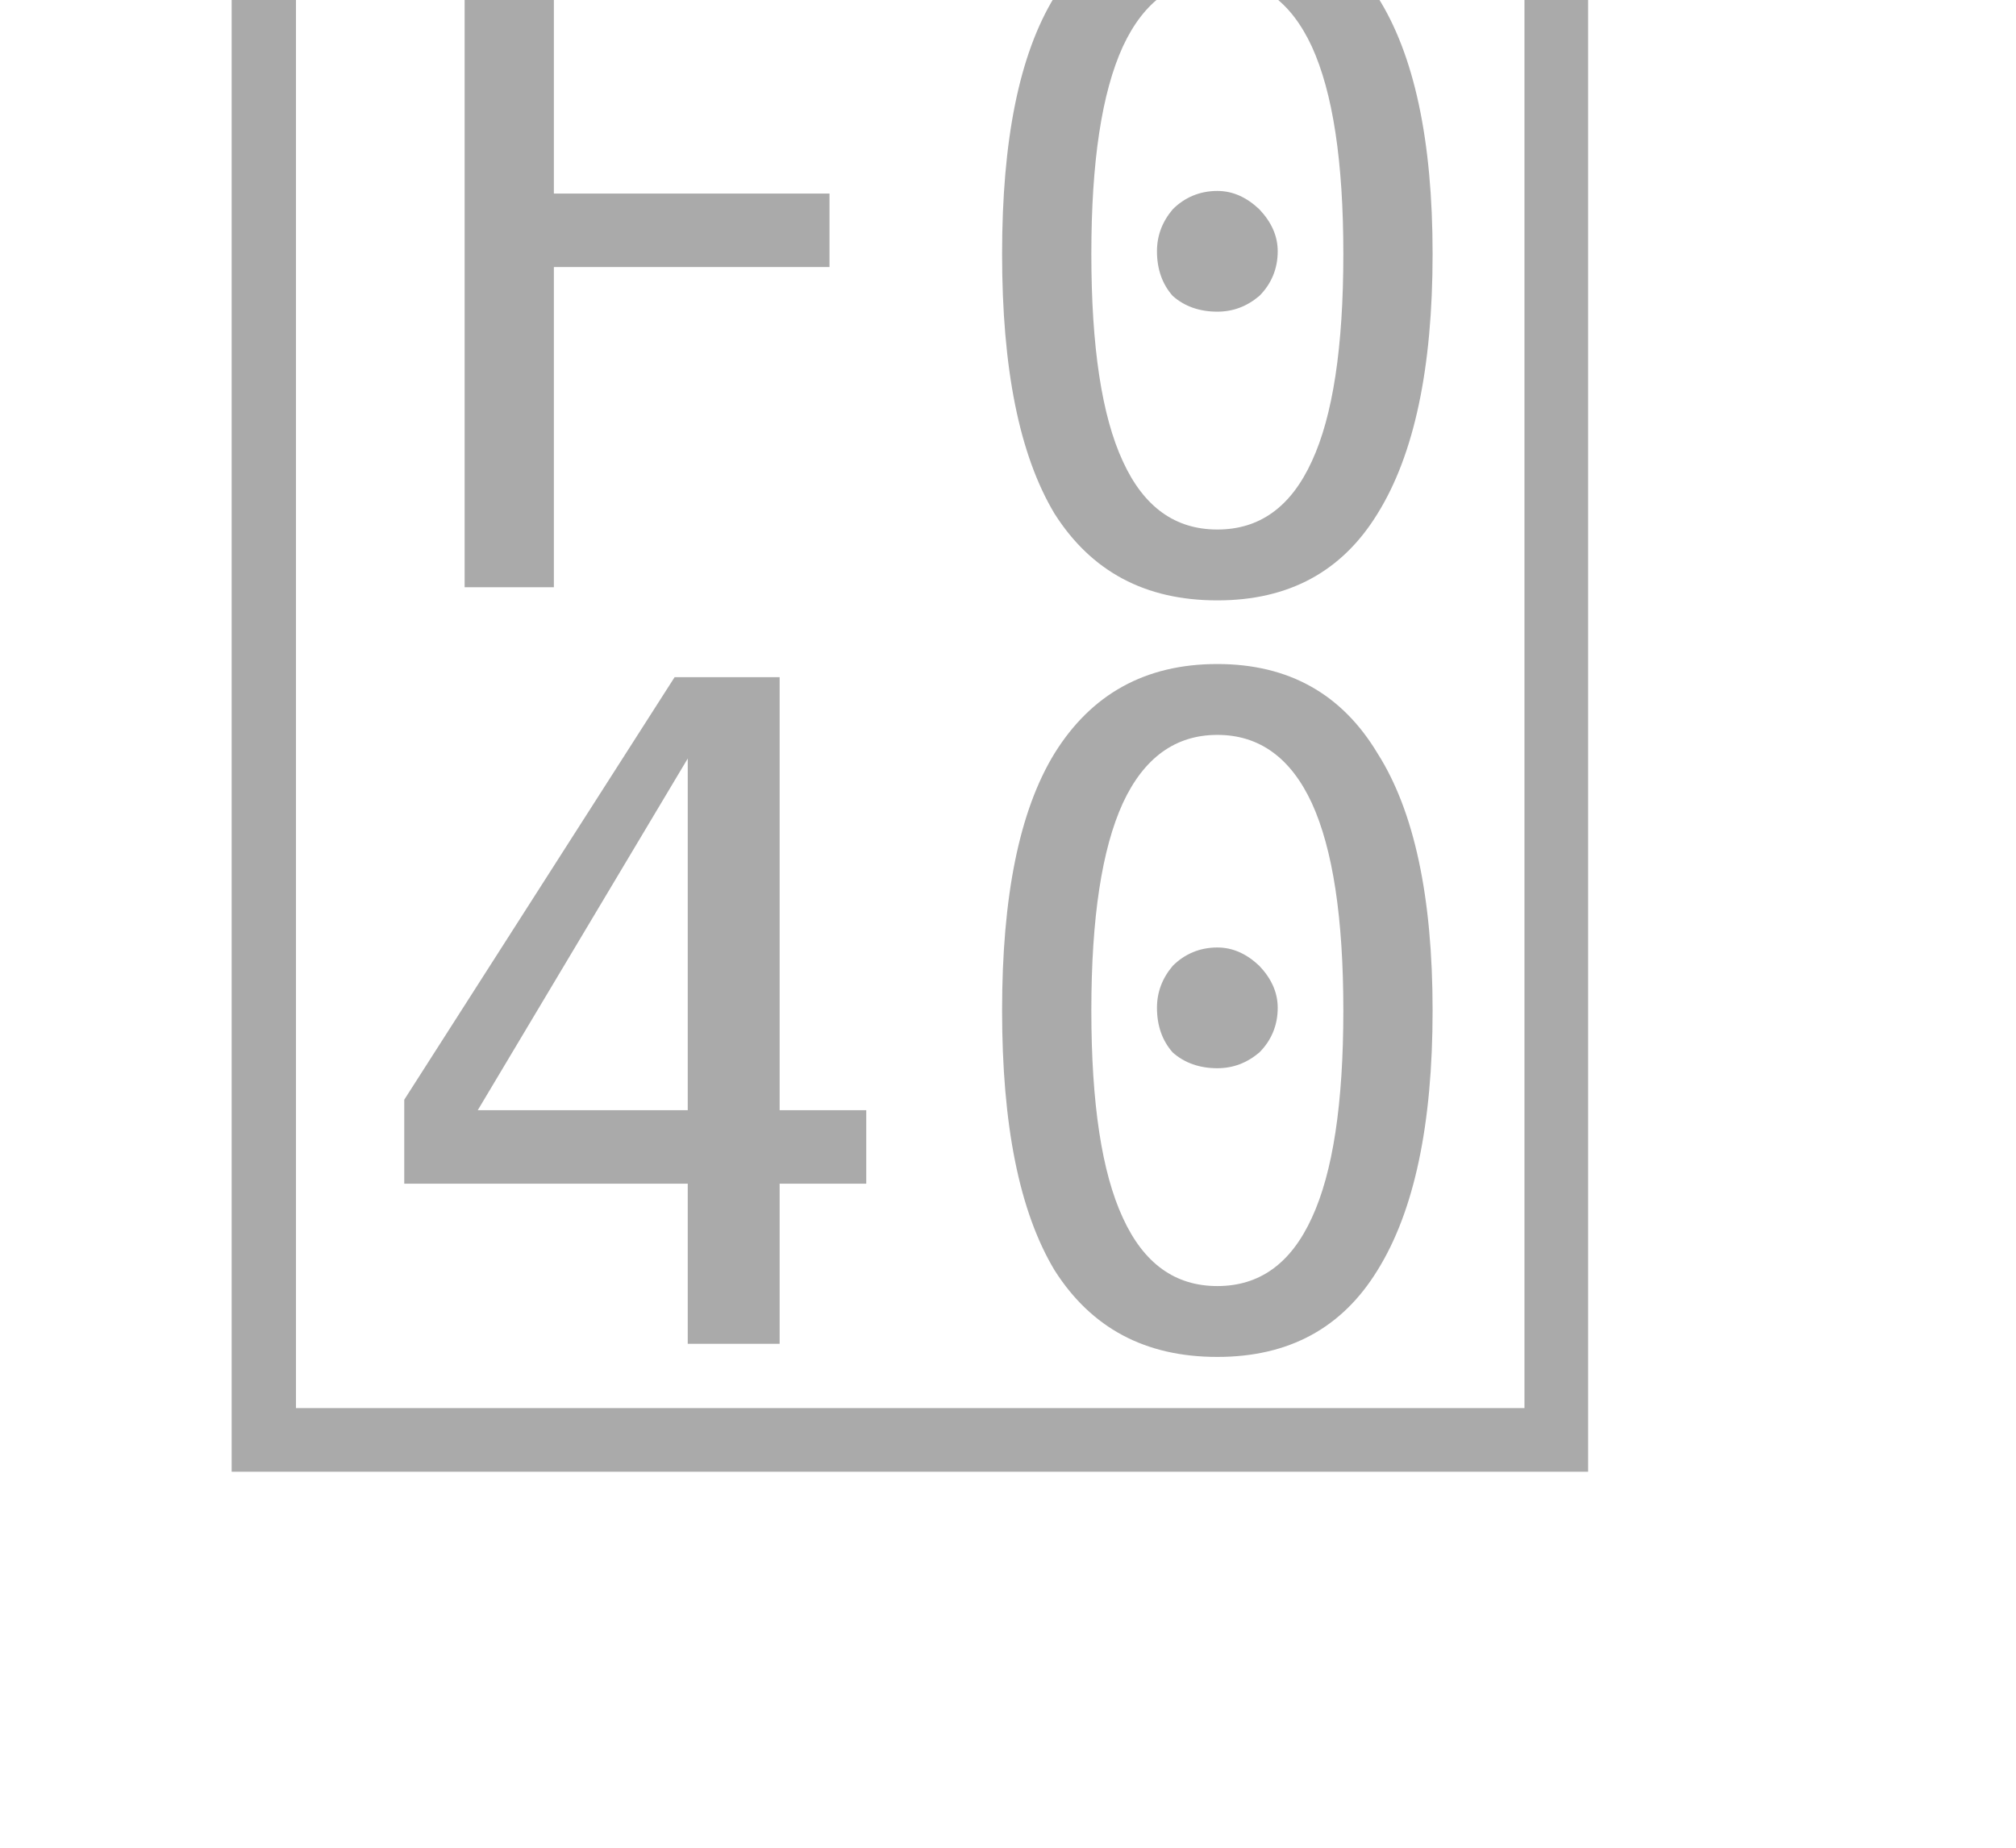
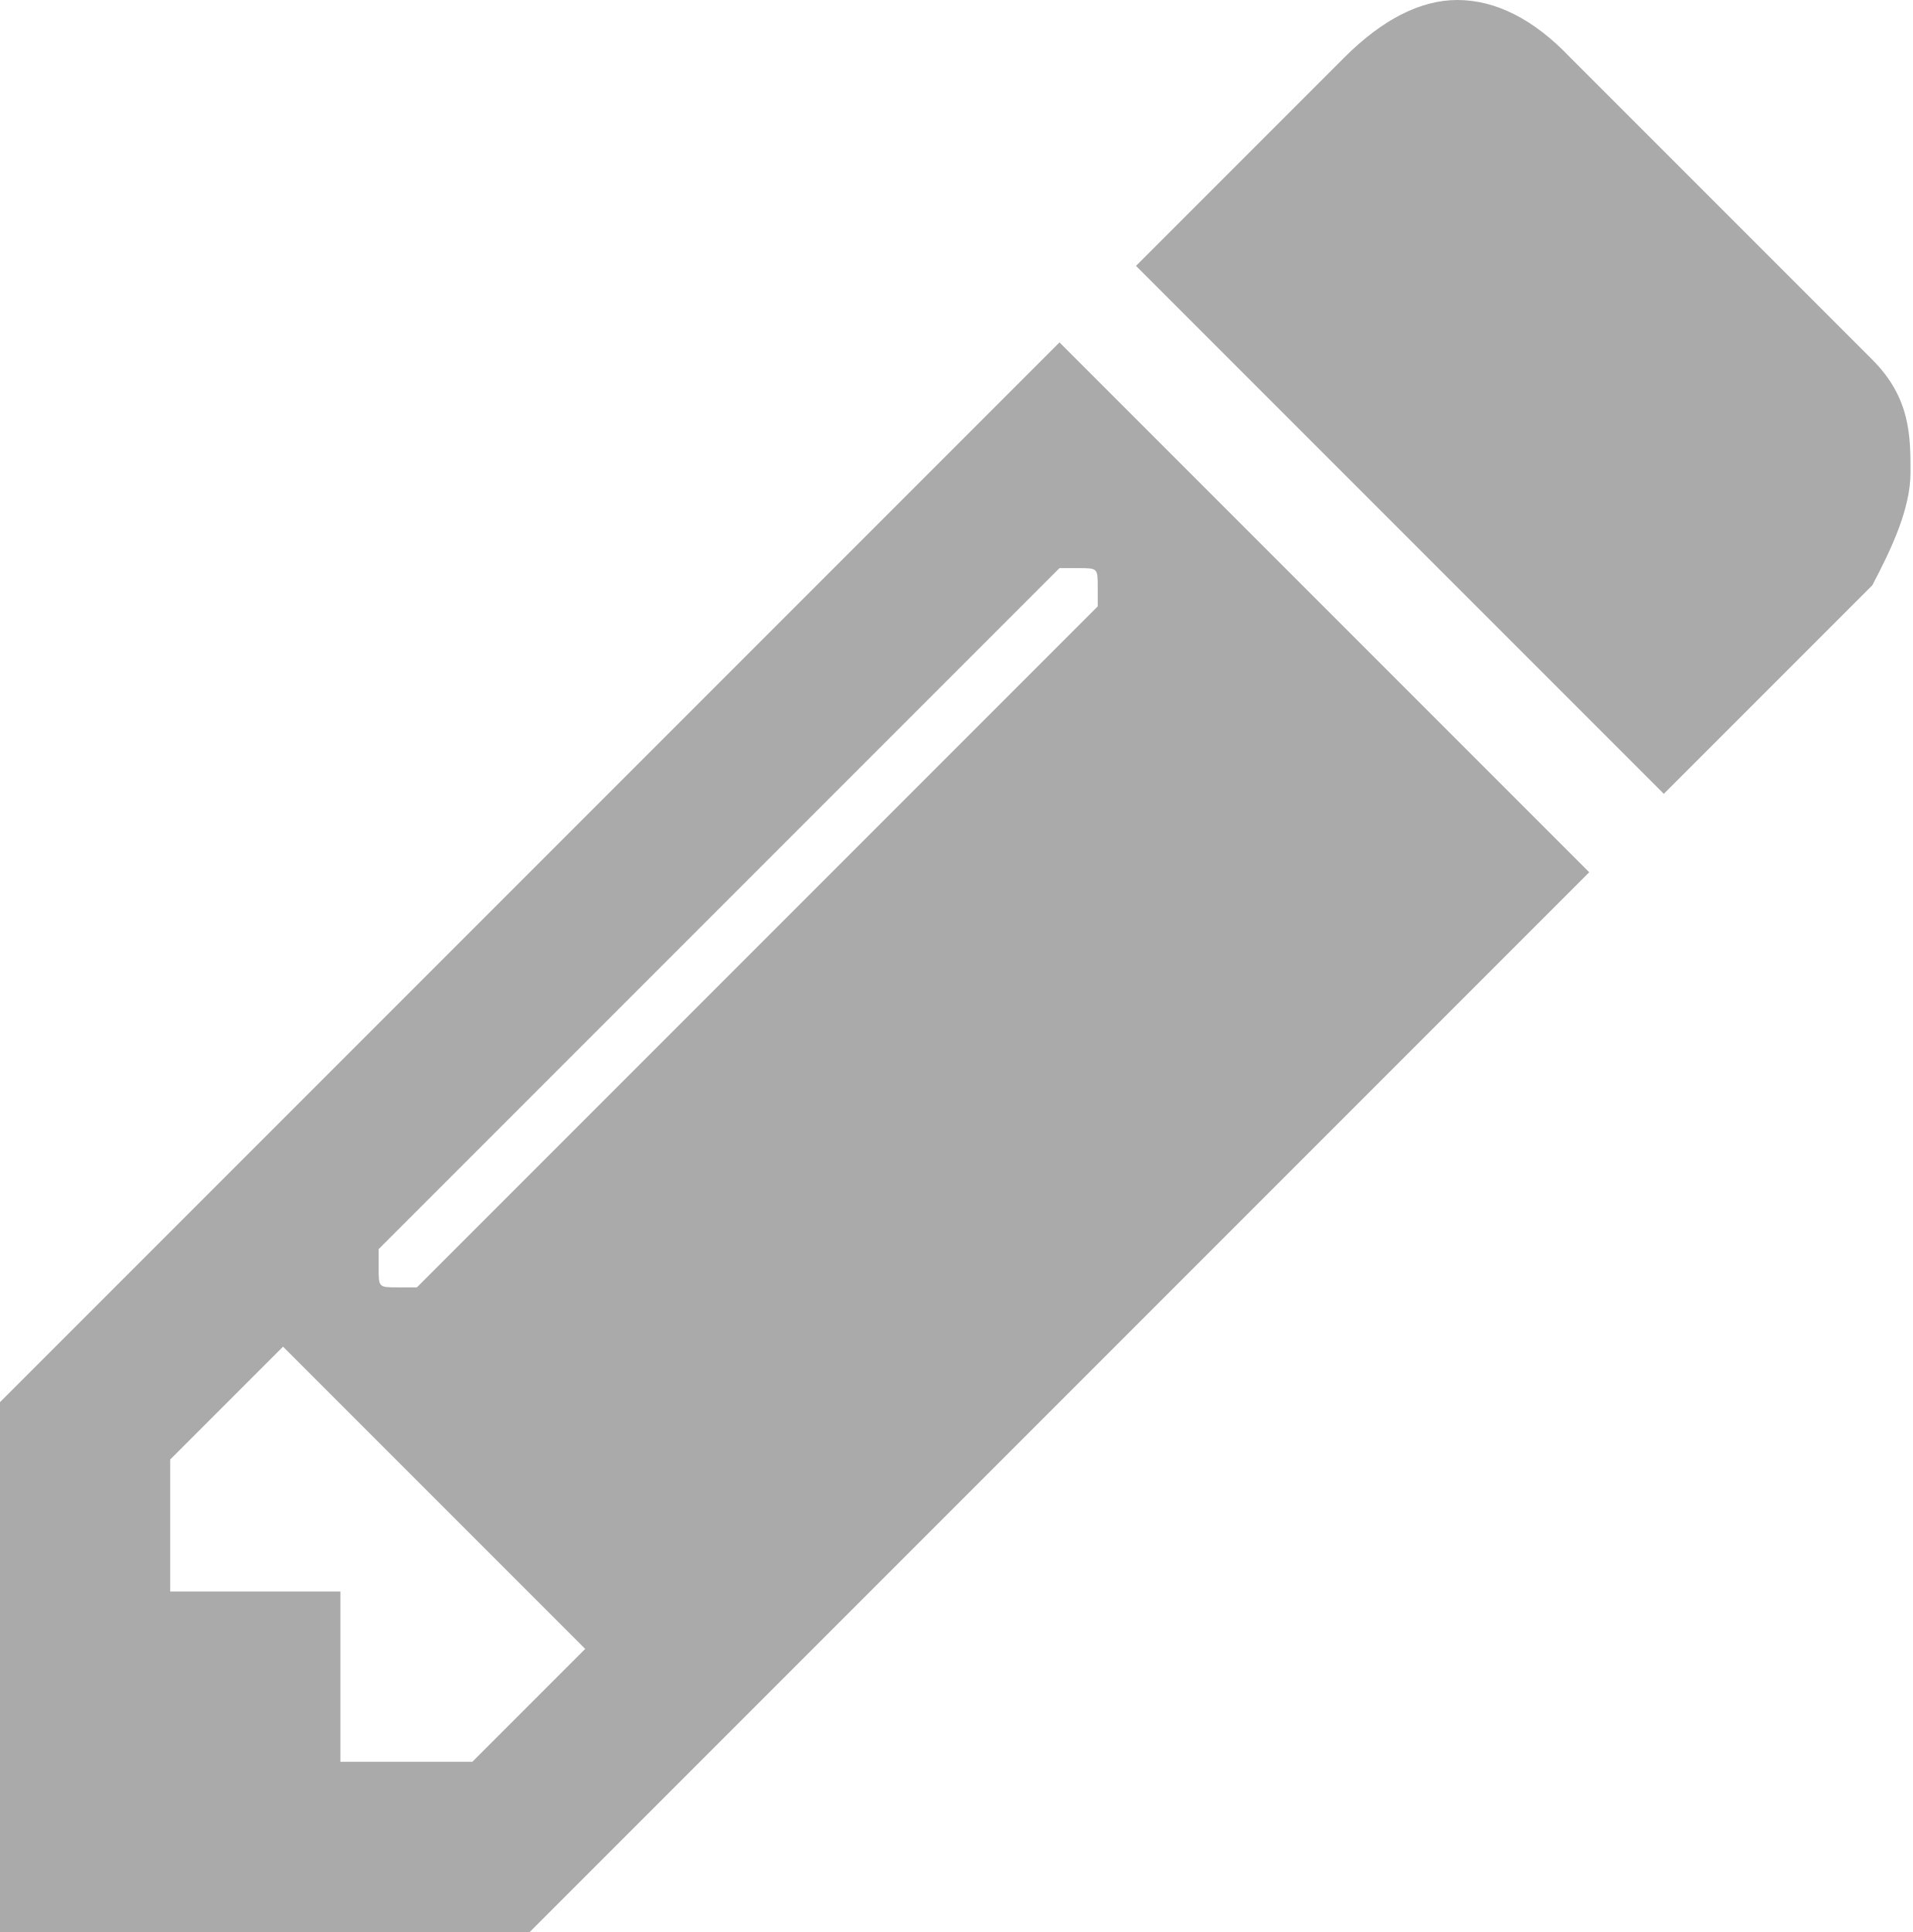
- <svg xmlns="http://www.w3.org/2000/svg" width="12px" height="11px" viewBox="0 0 12 11" version="1.1">
-   <defs />
-   <g id="Page-1" stroke="none" stroke-width="1" fill="none" fill-rule="evenodd">
-     <g id="bg-03-species" transform="translate(-1033, -536)" font-weight="normal" font-family="FontAwesome" fill="#AAAAAA" font-size="12">
+ <svg xmlns="http://www.w3.org/2000/svg" version="1.1" id="Layer_1" x="0px" y="0px" viewBox="-298 439.7 100 101" enable-background="new -298 439.7 100 101" xml:space="preserve">
+   <g id="Page-1">
+     <g id="bg-03-species" transform="translate(-1033, -536)">
      <g id="Group" transform="translate(300, 100)">
-         <g id="SUGGEST-CHANGES-+--2-+-PHYLUM-6-+-wolf-[en]" transform="translate(51, 433)">
-           <g id="SUGGEST-CHANGES-+--2" transform="translate(683, 1)">
-             <text id="icon_edit">
-               <tspan x="0" y="10"></tspan>
-             </text>
+         <g id="SUGGEST-CHANGES-_x2B_-_xF040_-2-_x2B_-PHYLUM-6-_x2B_-wolf-_x5B_en_x5D_" transform="translate(51, 433)">
+           <g id="SUGGEST-CHANGES-_x2B_-_xF040_-2" transform="translate(683, 1)">
+             <g enable-background="new    ">
+               <path fill="#AAAAAA" d="M-299,542.7V515l55.4-55.4l27.7,27.7l-55.4,55.4H-299z M-290.1,524.9h8.9v8.9h6.9l5.9-5.9l-15.8-15.8        l-5.9,5.9V524.9z M-279.2,508c0,1,0,1,1,1h1l35.6-35.6v-1c0-1,0-1-1-1h-1l-35.6,35.6V508z M-239.6,455.6l10.9-10.9        c2-2,4-3,5.9-3c2,0,4,1,5.9,3l15.8,15.8c2,2,2,4,2,5.9s-1,4-2,5.9l-10.9,10.9L-239.6,455.6z" />
+             </g>
          </g>
        </g>
      </g>
    </g>
  </g>
</svg>
